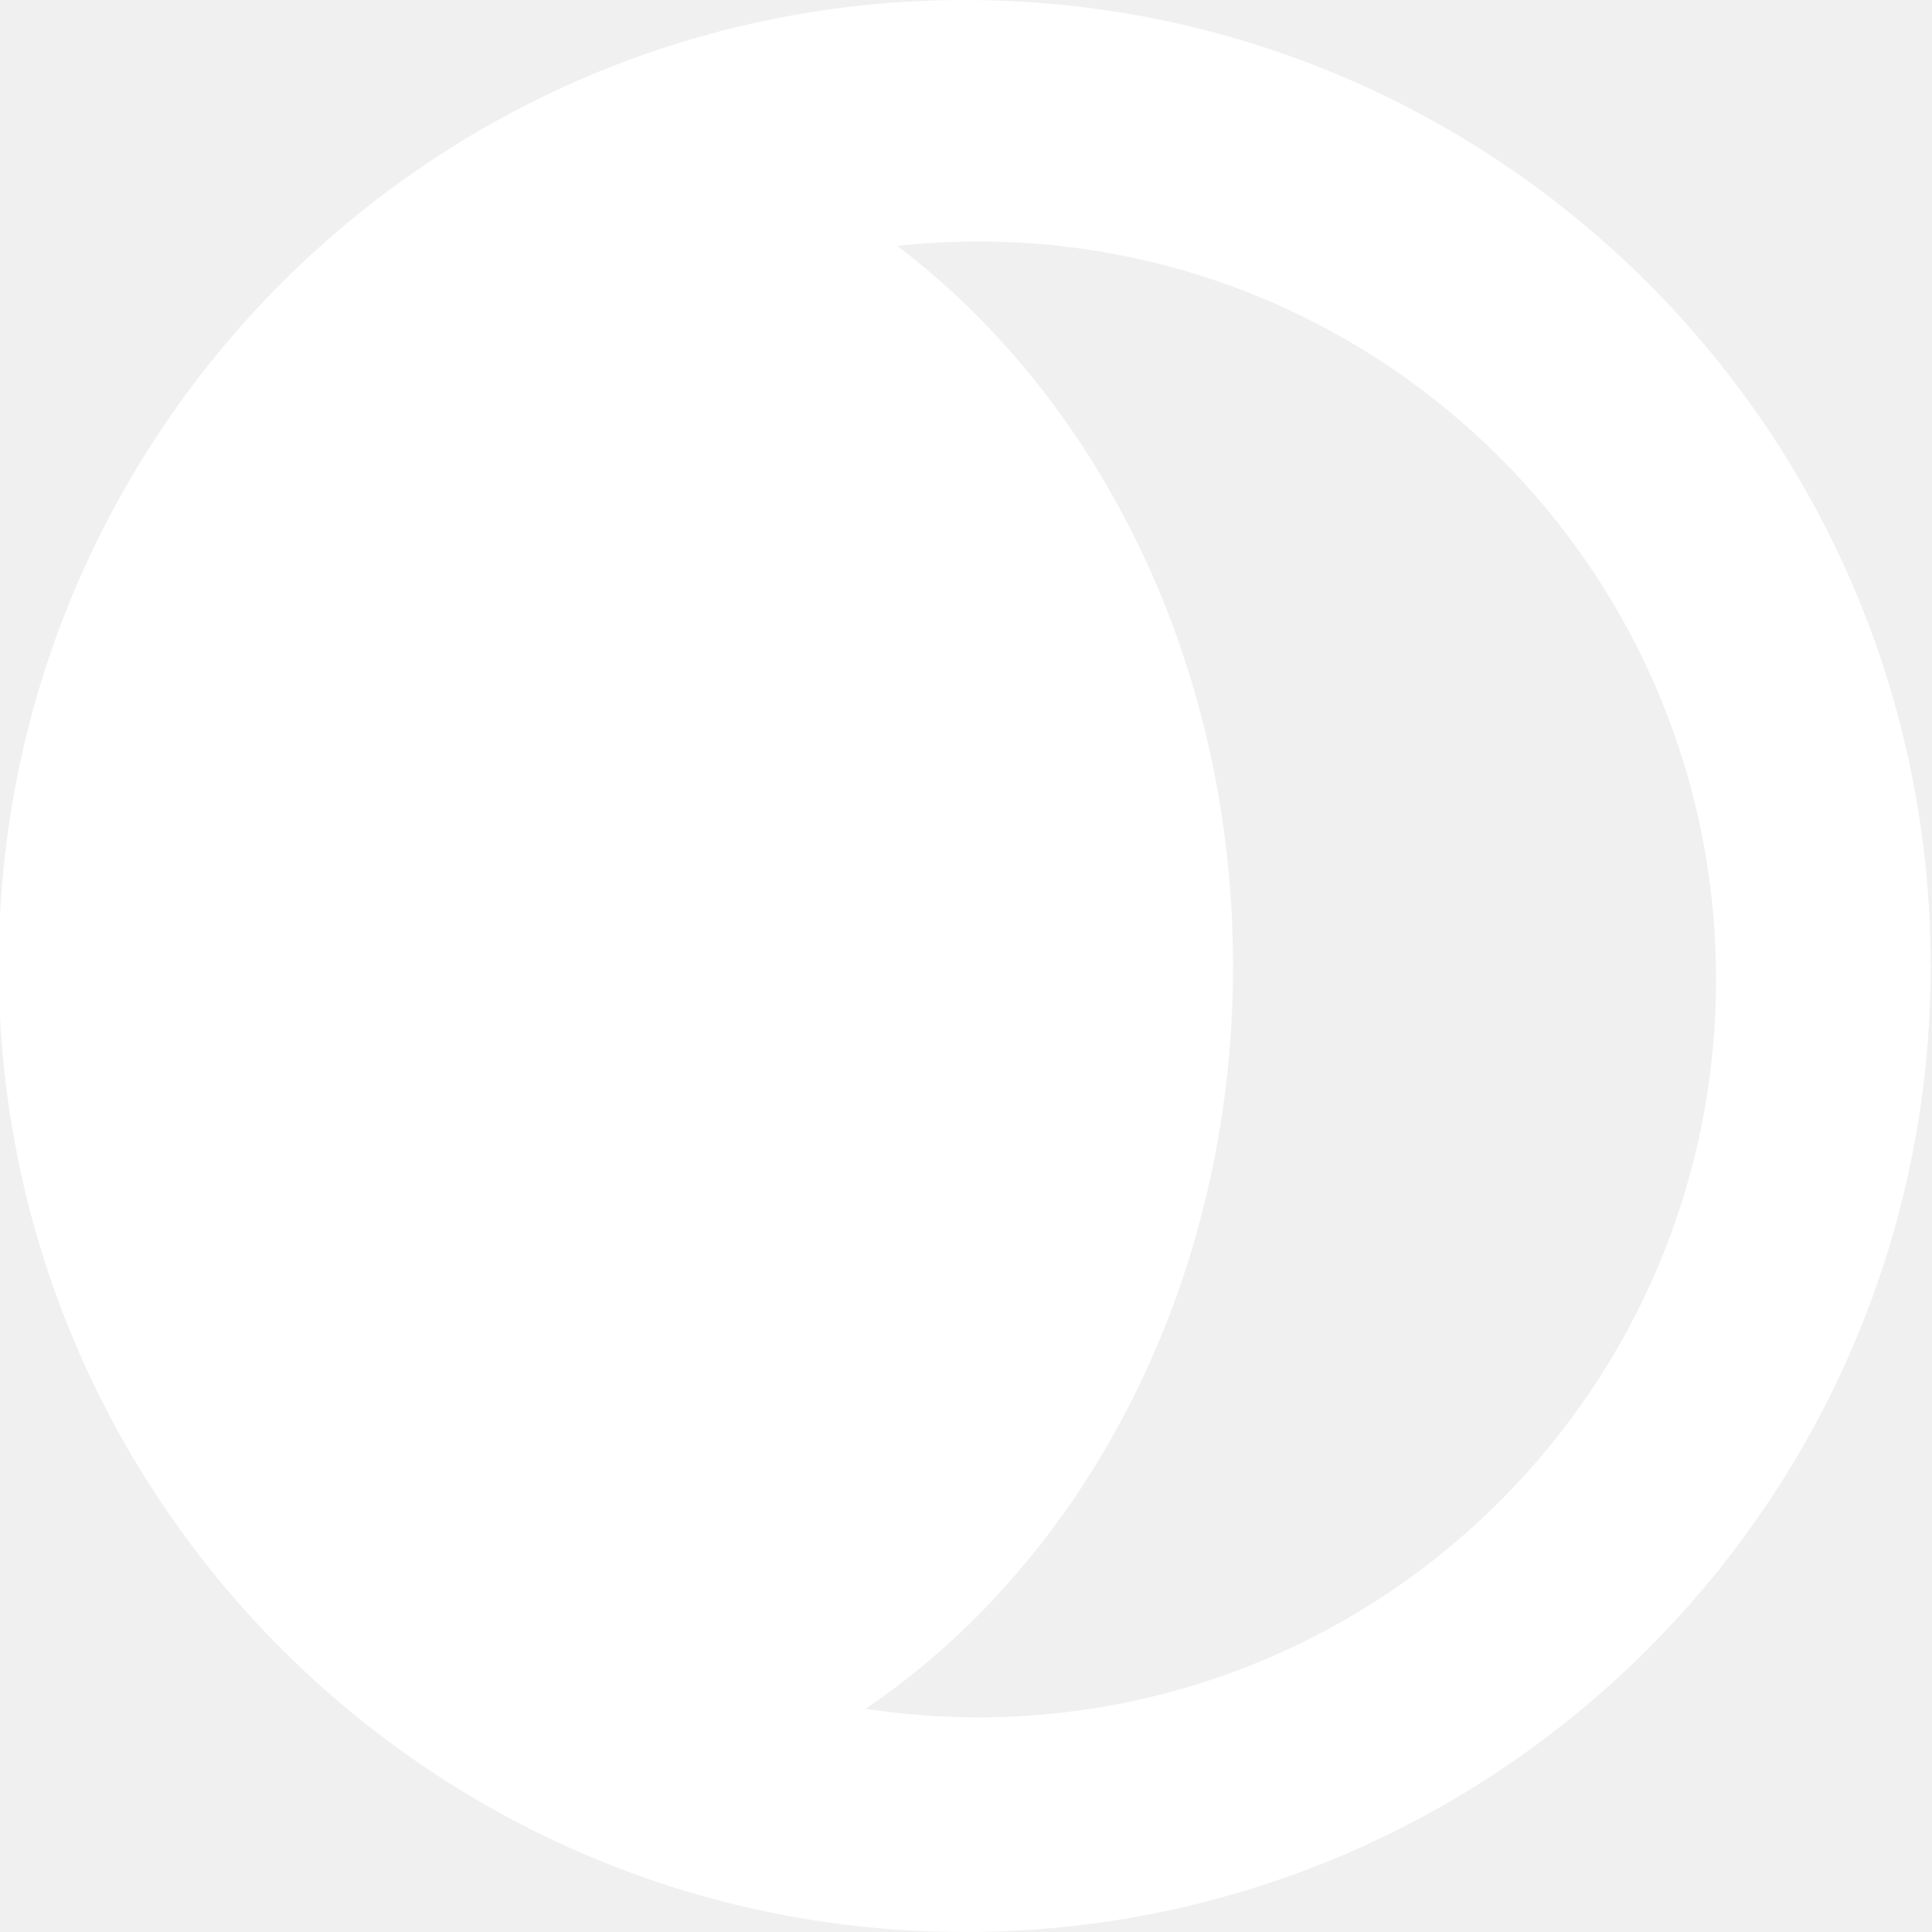
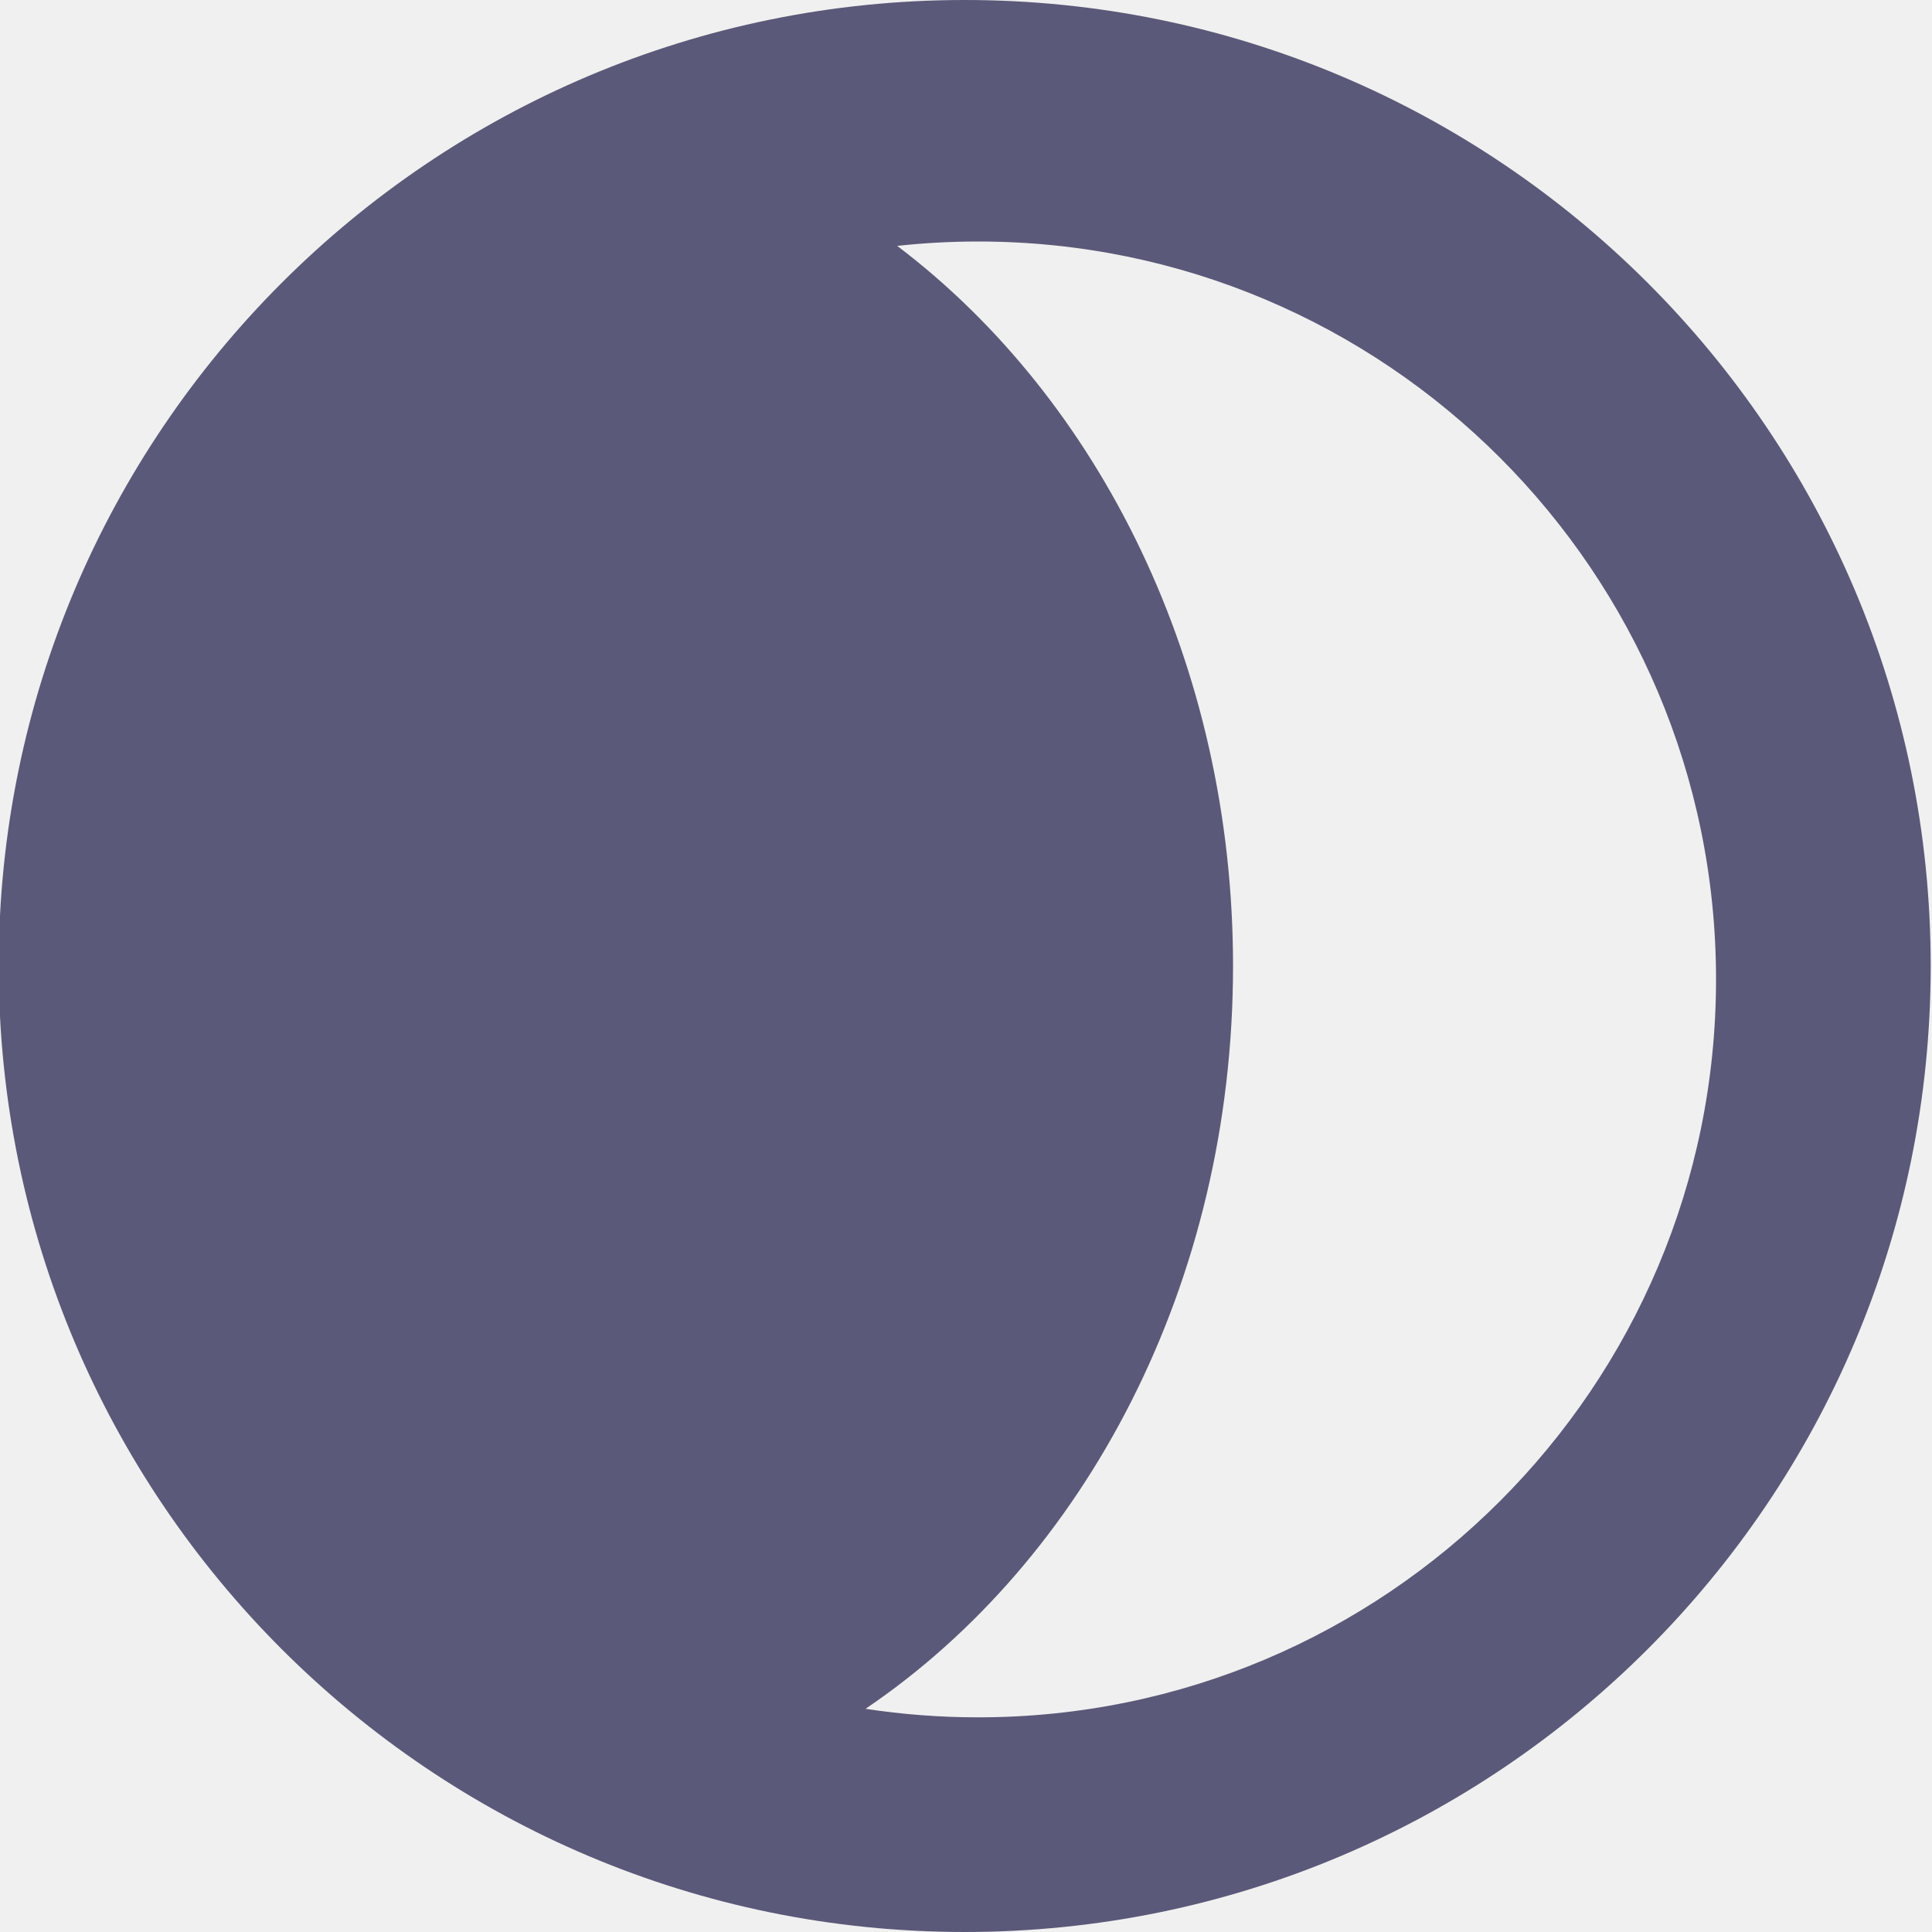
- <svg xmlns="http://www.w3.org/2000/svg" width="512" height="512" viewBox="0 0 512 512" fill="none">
-   <path fill-rule="evenodd" clip-rule="evenodd" d="M229.379 452.85C239.106 454.339 249.068 455.111 259.212 455.111C367.214 455.111 454.767 367.558 454.767 259.556C454.767 151.553 367.214 64 259.212 64C251.966 64 244.811 64.394 237.77 65.162C291.345 105.751 326.767 176.062 326.767 256C326.767 340.04 287.616 413.44 229.379 452.85ZM255.656 512C397.041 512 511.656 397.385 511.656 256C511.656 114.615 397.041 0 255.656 0C114.271 0 -0.344 114.615 -0.344 256C-0.344 397.385 114.271 512 255.656 512Z" fill="white" />
+ <svg xmlns="http://www.w3.org/2000/svg" width="512" height="512" viewBox="0 0 512 512" fill="#5A5979">
+   <path fill-rule="evenodd" clip-rule="evenodd" d="M229.379 452.85C239.106 454.339 249.068 455.111 259.212 455.111C367.214 455.111 454.767 367.558 454.767 259.556C454.767 151.553 367.214 64 259.212 64C251.966 64 244.811 64.394 237.77 65.162C291.345 105.751 326.767 176.062 326.767 256C326.767 340.04 287.616 413.44 229.379 452.85ZM255.656 512C397.041 512 511.656 397.385 511.656 256C511.656 114.615 397.041 0 255.656 0C114.271 0 -0.344 114.615 -0.344 256C-0.344 397.385 114.271 512 255.656 512Z" fill="#5A5979" />
</svg>
